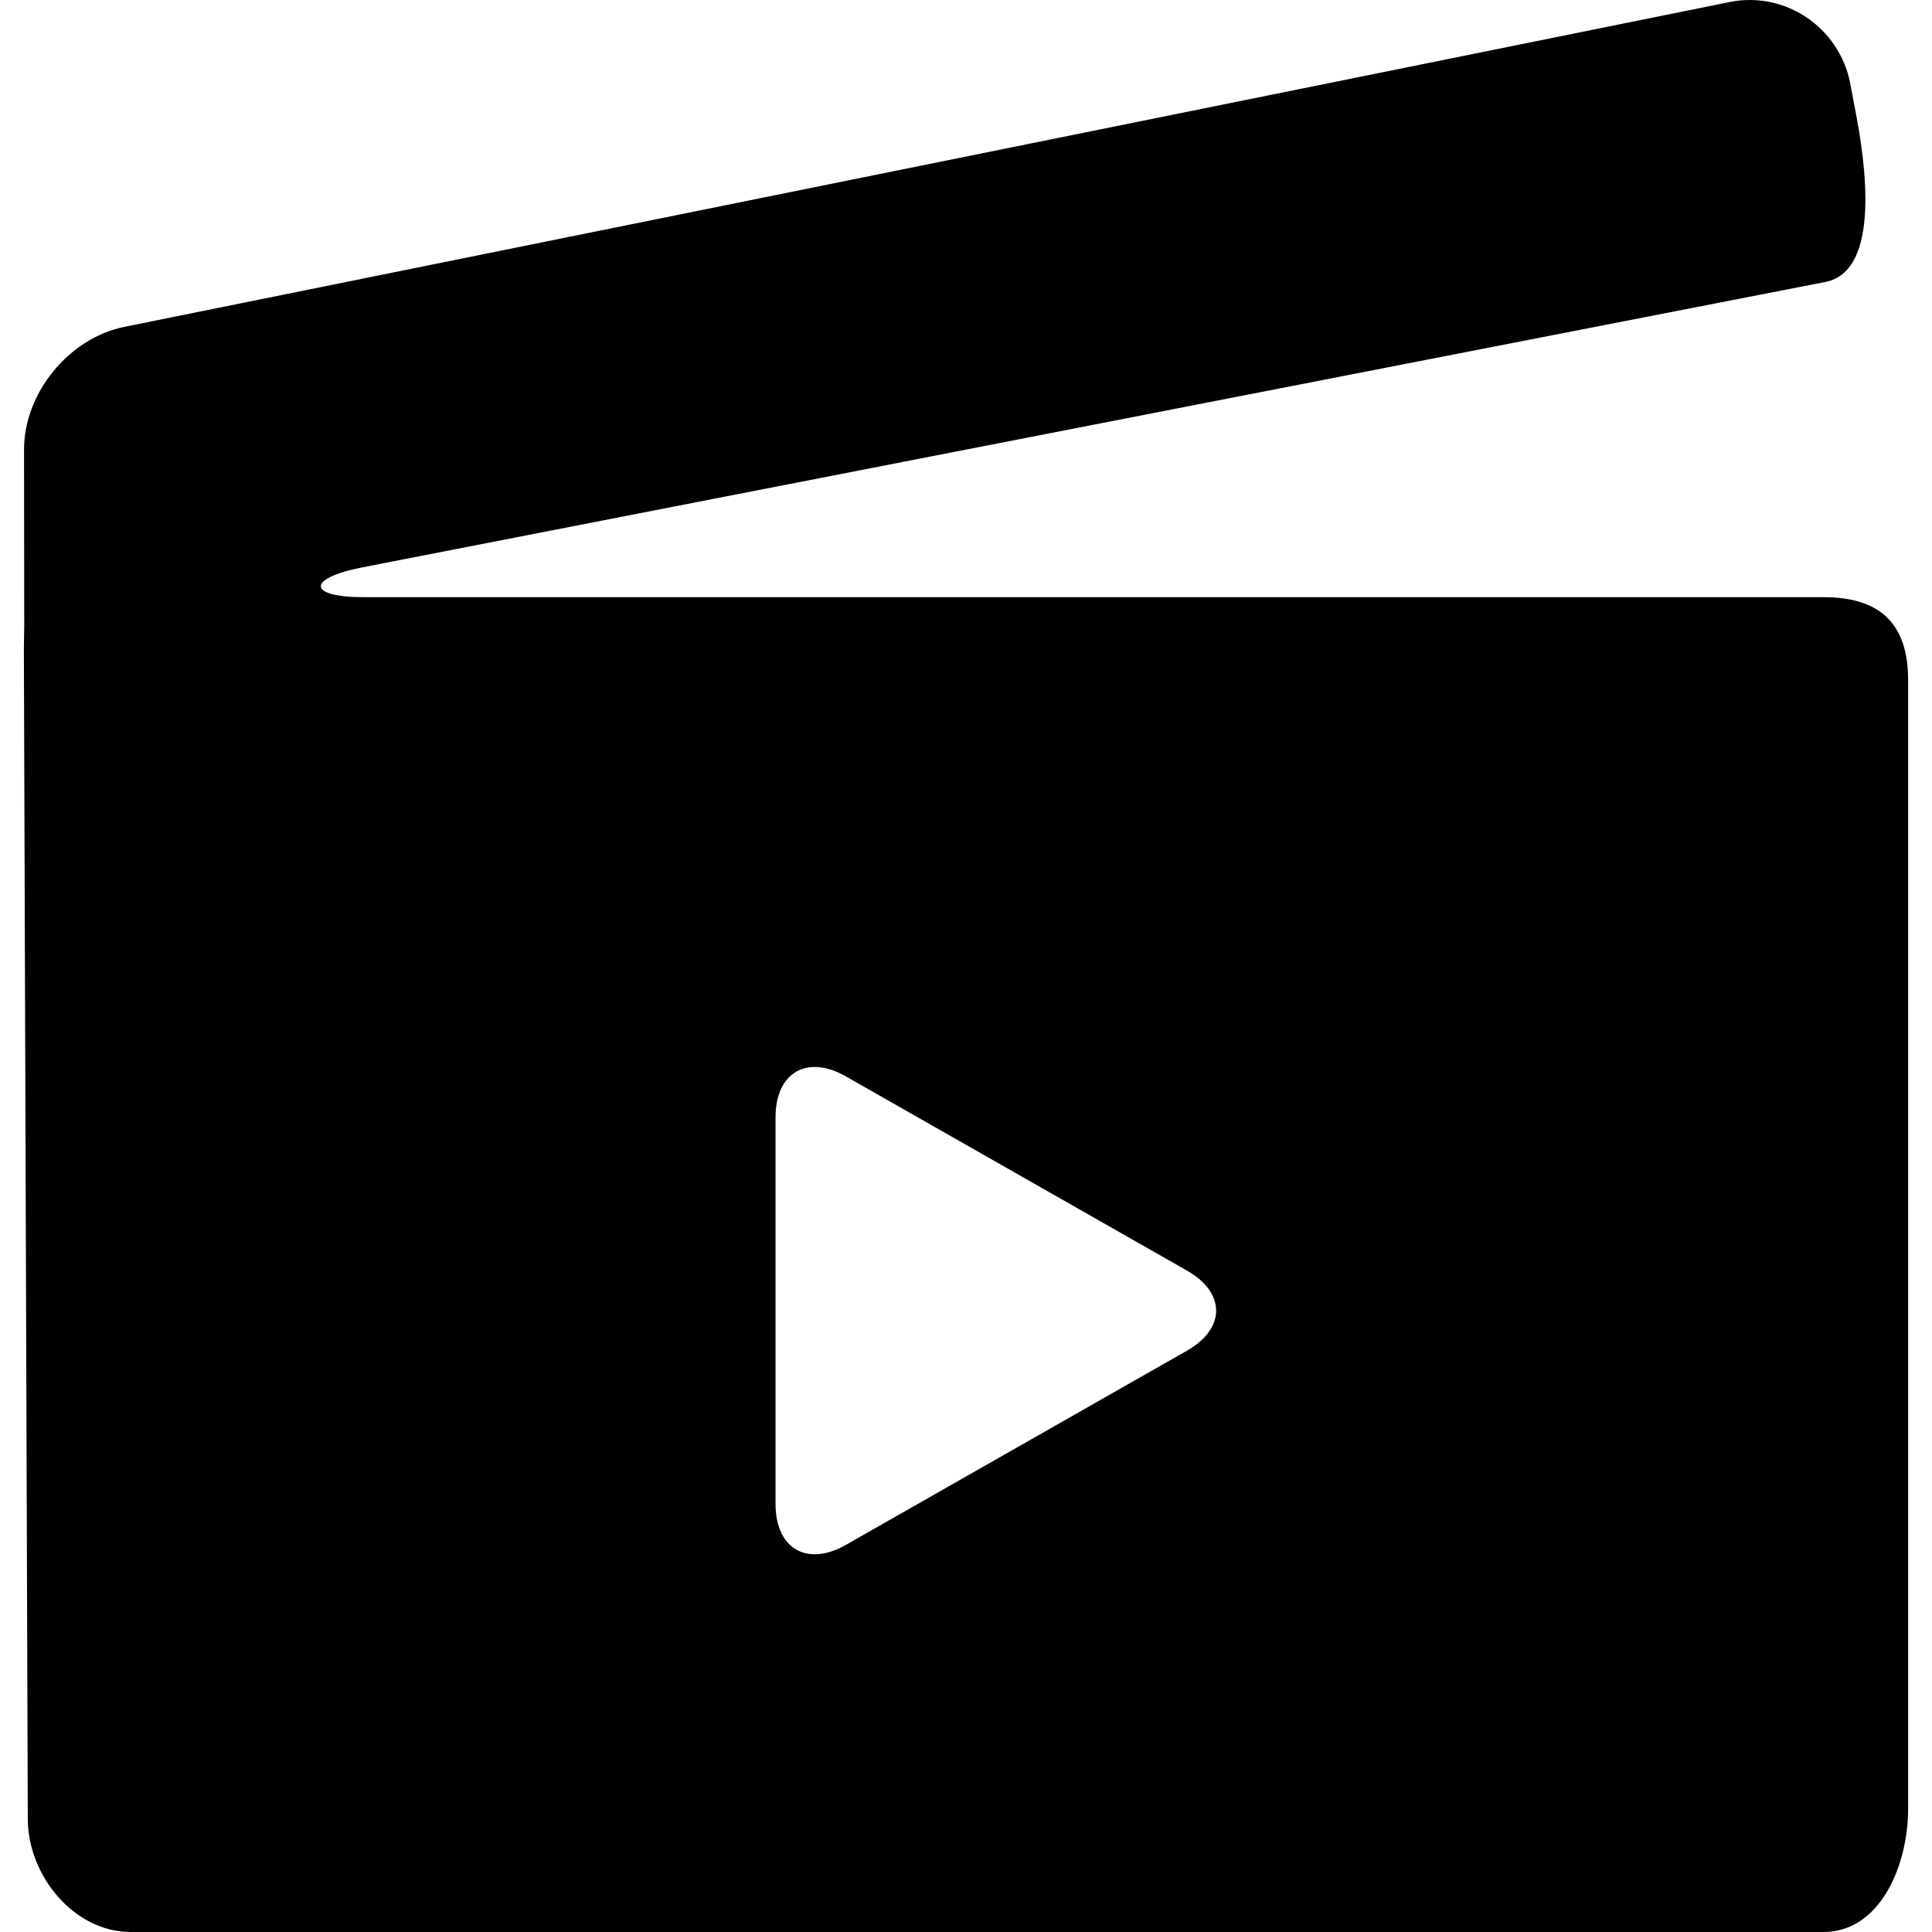
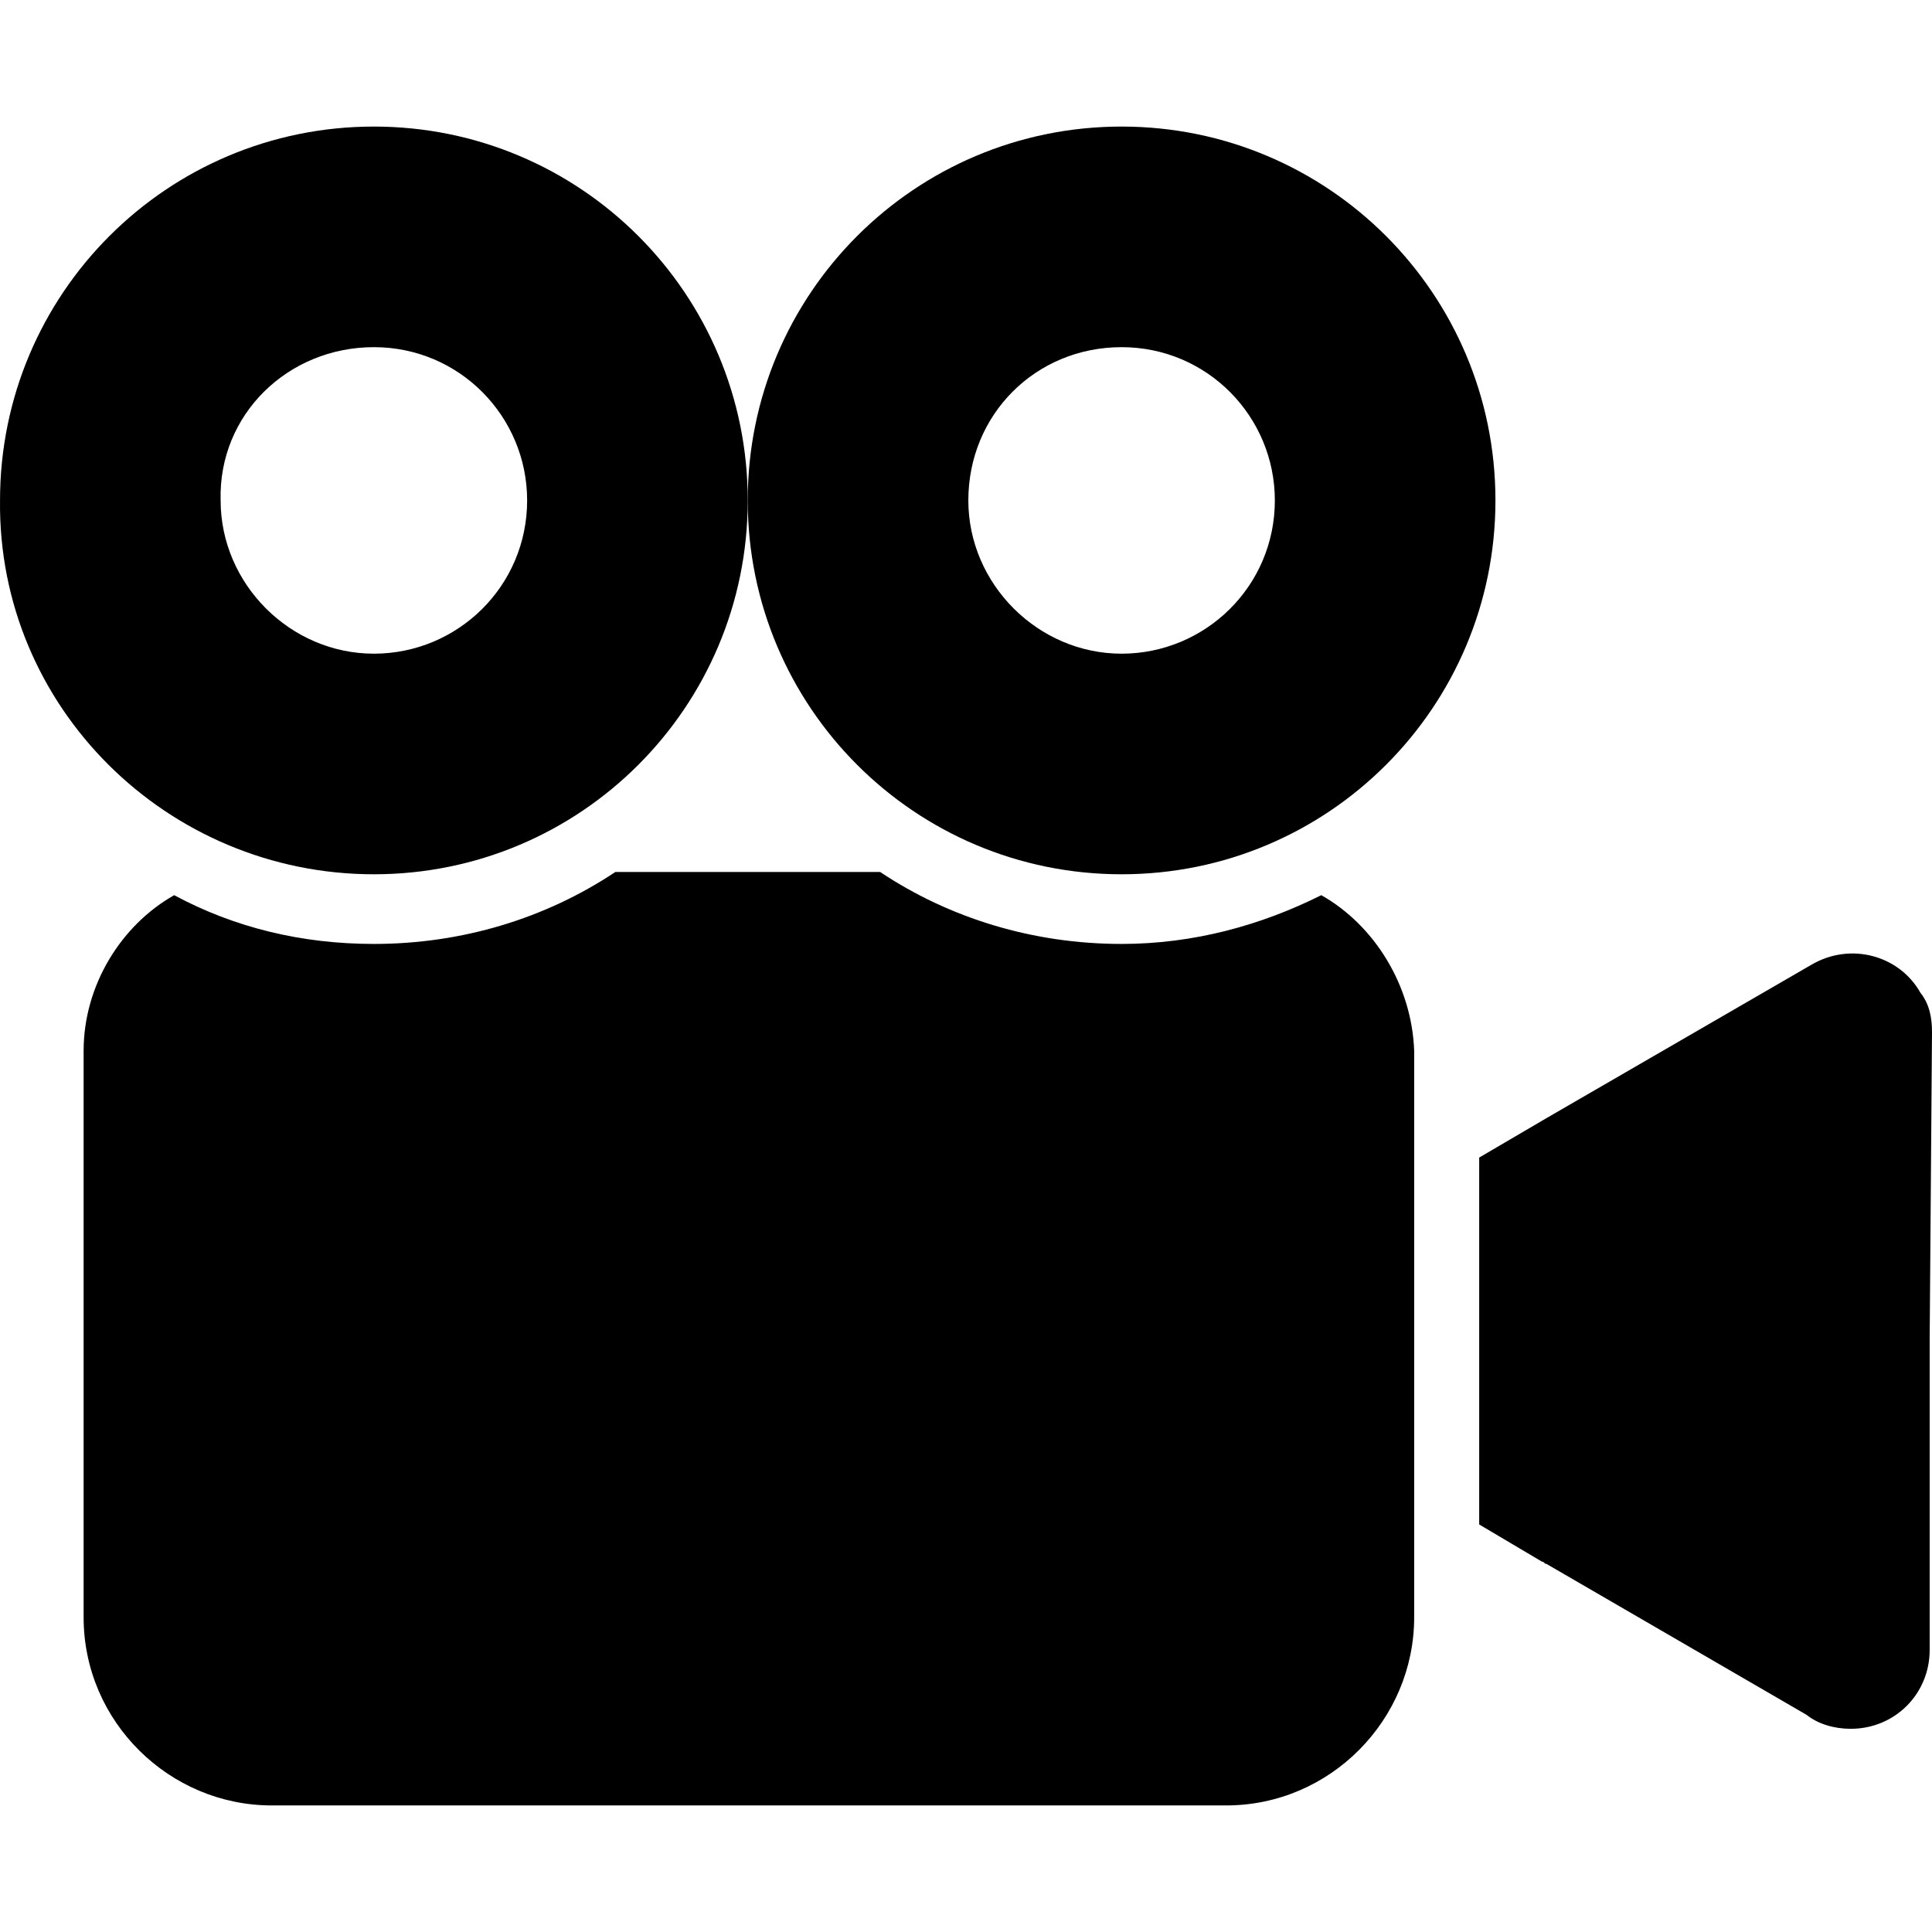
- <svg xmlns="http://www.w3.org/2000/svg" version="1.1" id="Capa_1" x="0px" y="0px" width="456.736px" height="456.736px" viewBox="0 0 456.736 456.736" style="enable-background:new 0 0 456.736 456.736;" xml:space="preserve">
+ <svg xmlns="http://www.w3.org/2000/svg" version="1.1" id="Capa_1" x="0px" y="0px" viewBox="0 0 332.804 332.804" style="enable-background:new 0 0 332.804 332.804;" xml:space="preserve">
  <g>
    <g>
-       <path d="M431.089,141.174H86.026c-13.397,0-13.607-4.418-0.469-7.028l345.991-67.492c13.139-2.61,9.543-28.076,6.932-41.214    l-1.1-5.843c-2.609-13.139-15.365-21.774-28.496-19.115L29.416,77.268C16.287,79.926,5.663,92.902,5.682,106.299l0.048,41.435    l-0.086,5.527l0.927,276.796c0.038,13.388,10.939,26.68,24.336,26.68h400.182c13.387,0,20.004-15.73,20.004-29.118V160.825    C451.093,147.428,444.476,141.174,431.089,141.174z M280.612,319.304l-40.324,22.96l-40.325,22.96    c-9.18,5.221-16.62,0.898-16.62-9.668v-45.719v-45.718c0-10.566,7.439-14.889,16.62-9.658l40.325,22.959l40.324,22.96    C289.794,305.601,289.794,314.073,280.612,319.304z" />
+       <g>
+         <path d="M330.804,171.002c-3.6-6.4-12-8.8-18.8-4.8l-45.6,26.4l-11.6,6.8v63.2l10.8,6.4c0.4,0,0.4,0.4,0.8,0.4l44.8,26     c2,1.6,4.8,2.4,7.6,2.4c7.6,0,13.6-6,13.6-13.6v-53.6l0.4-52.8C332.804,175.402,332.404,173.002,330.804,171.002z" />
+         <path d="M64.404,150.602c35.6,0,64.4-28.8,64.4-64.4c0-35.6-28.8-64.4-64.4-64.4s-64.4,28.8-64.4,64.4     C-0.396,121.802,28.804,150.602,64.404,150.602z M64.404,59.802c14.8,0,26.4,12,26.4,26.4c0,14.8-12,26.4-26.4,26.4     c-14.4,0-26.4-12-26.4-26.4C37.604,71.402,49.604,59.802,64.404,59.802z" />
+         <path d="M227.604,154.202c-10.4,5.2-22,8.4-34.4,8.4c-15.2,0-29.6-4.4-41.6-12.4h-45.6c-12,8-26.4,12.4-41.6,12.4     c-12.4,0-24-2.8-34.4-8.4c-9.2,5.2-15.6,15.6-15.6,26.8v97.6c0,18,14.8,32.4,32.4,32.4h164.4c18,0,32.4-14.8,32.4-32.4v-97.6     C243.204,169.802,236.804,159.402,227.604,154.202z" />
+         <path d="M193.204,150.602c35.6,0,64.4-28.8,64.4-64.4c0-35.6-28.8-64.4-64.4-64.4c-35.6,0-64.4,28.8-64.4,64.4     C128.804,121.802,157.604,150.602,193.204,150.602z M193.204,59.802c14.8,0,26.4,12,26.4,26.4c0,14.8-12,26.4-26.4,26.4     c-14.4,0-26.4-12-26.4-26.4C166.804,71.402,178.404,59.802,193.204,59.802z" />
+       </g>
    </g>
  </g>
  <g>
</g>
  <g>
</g>
  <g>
</g>
  <g>
</g>
  <g>
</g>
  <g>
</g>
  <g>
</g>
  <g>
</g>
  <g>
</g>
  <g>
</g>
  <g>
</g>
  <g>
</g>
  <g>
</g>
  <g>
</g>
  <g>
</g>
</svg>
